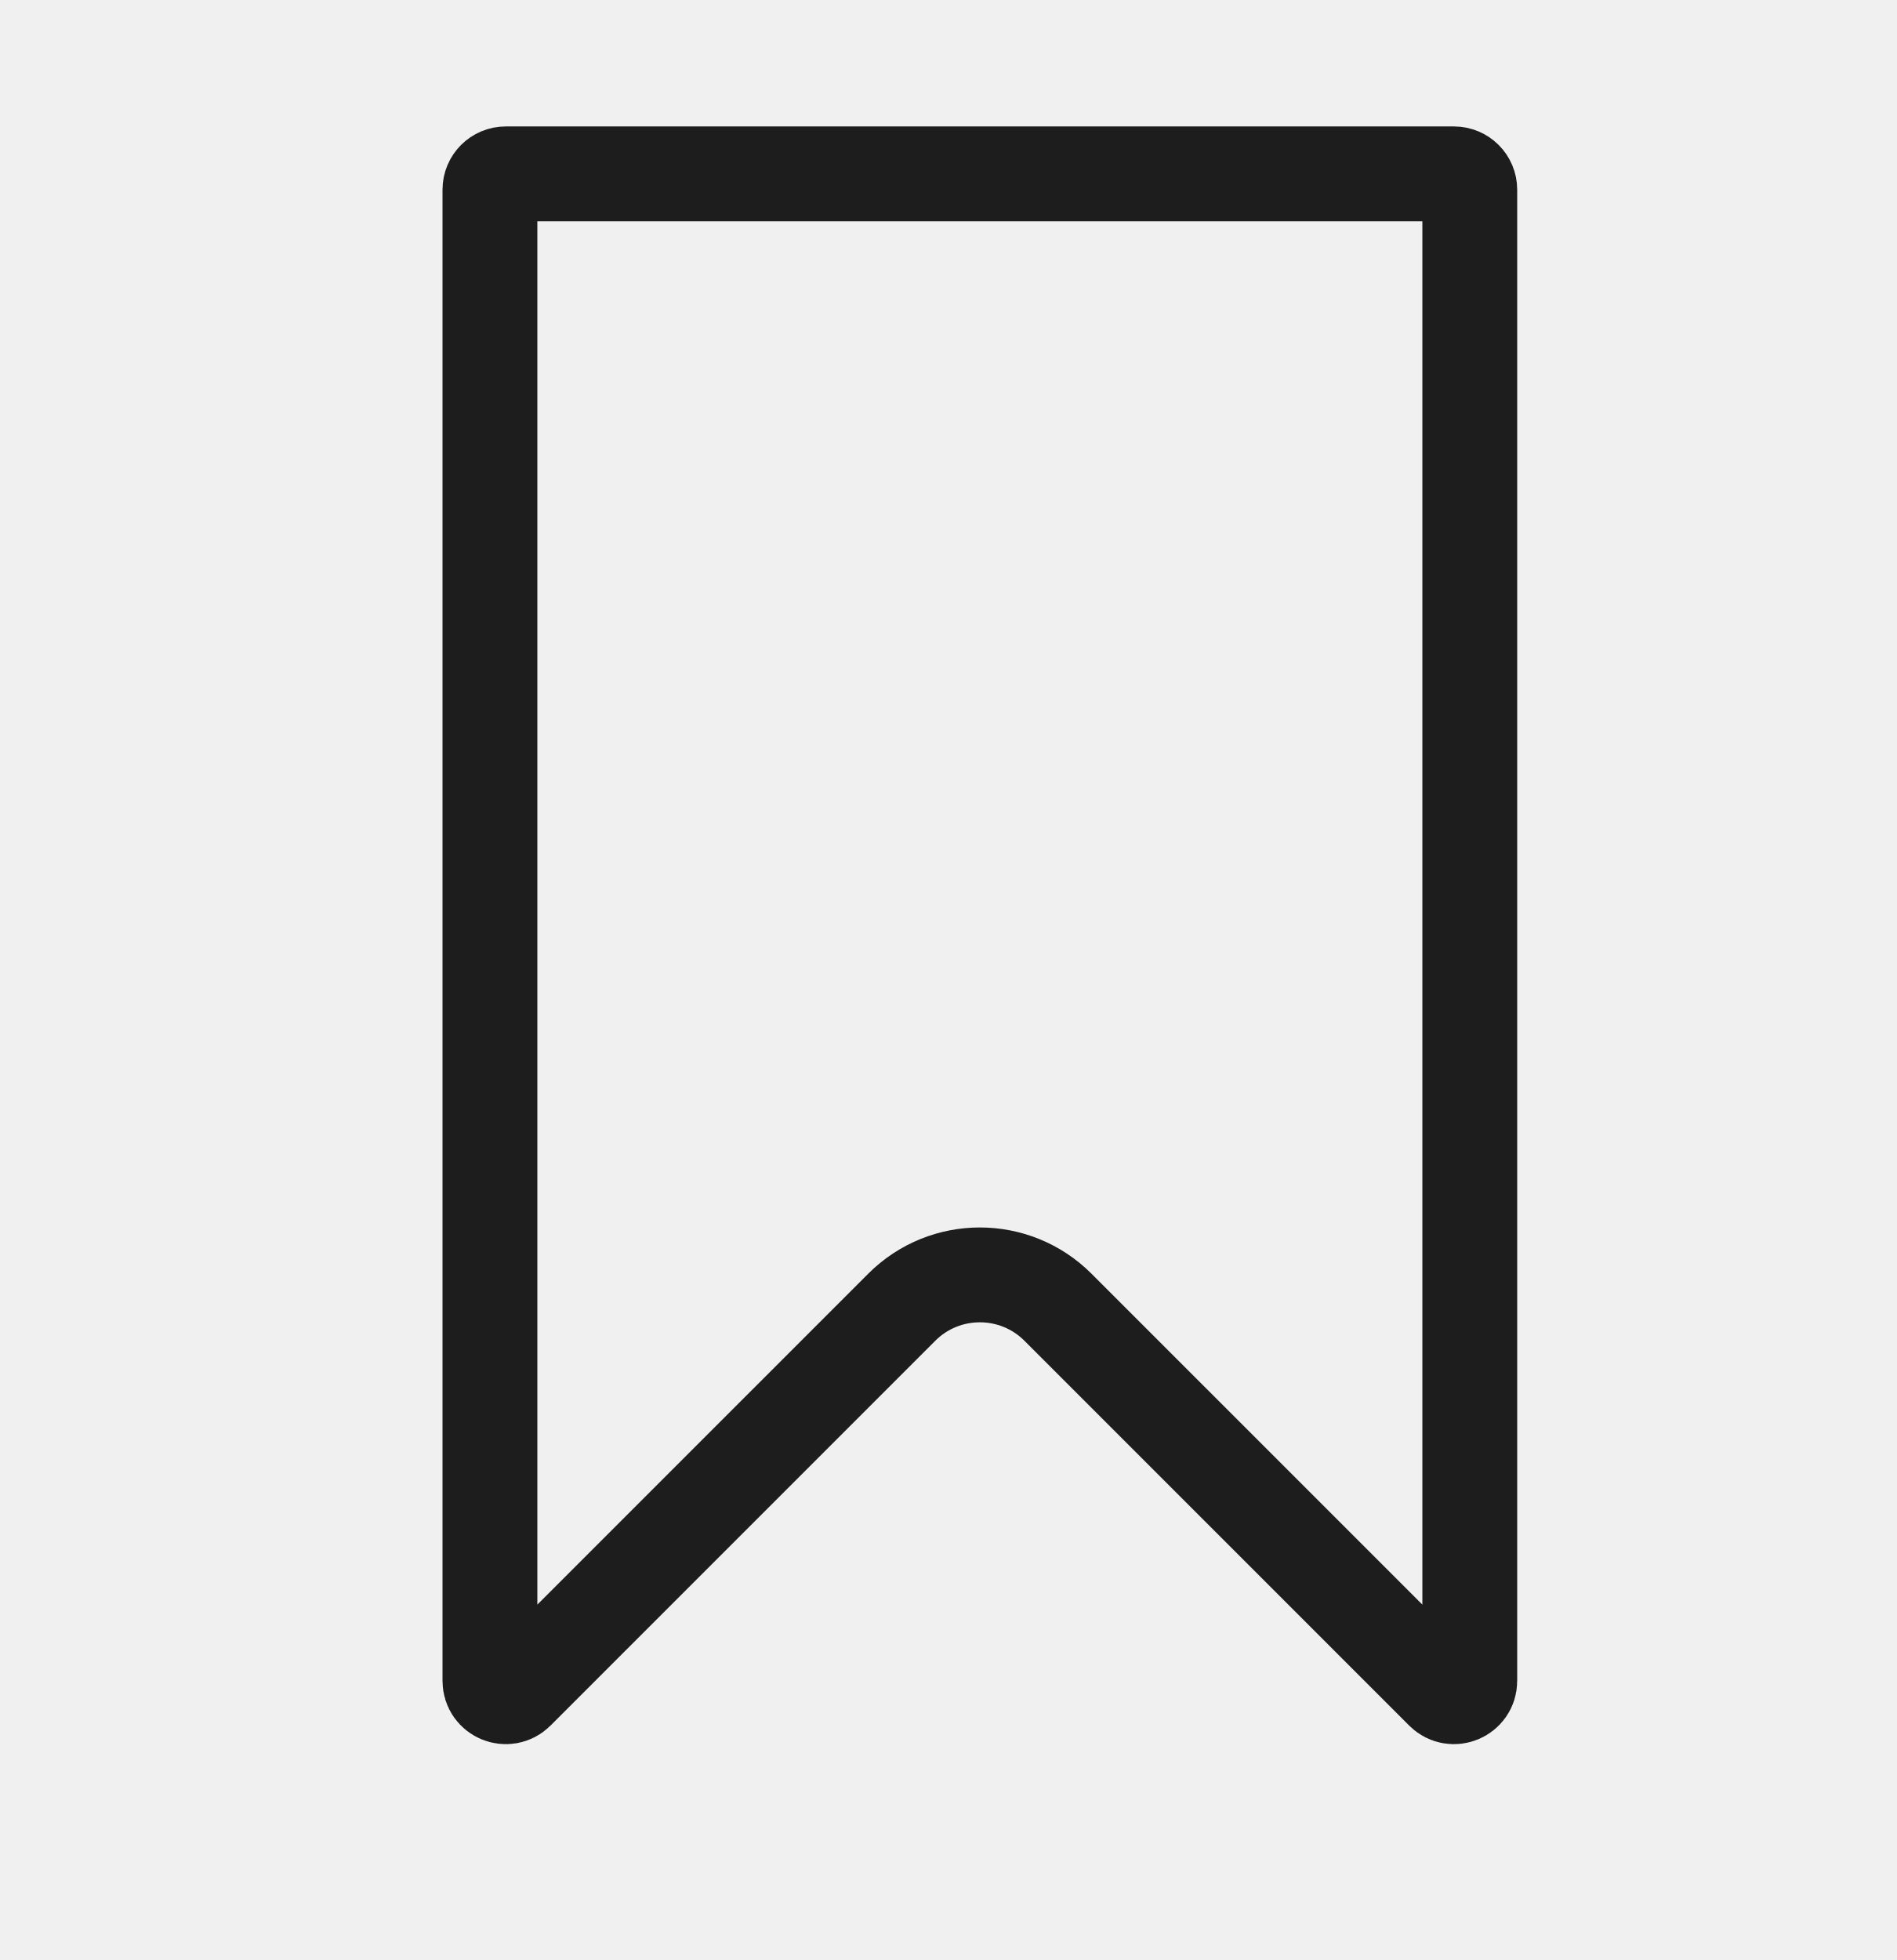
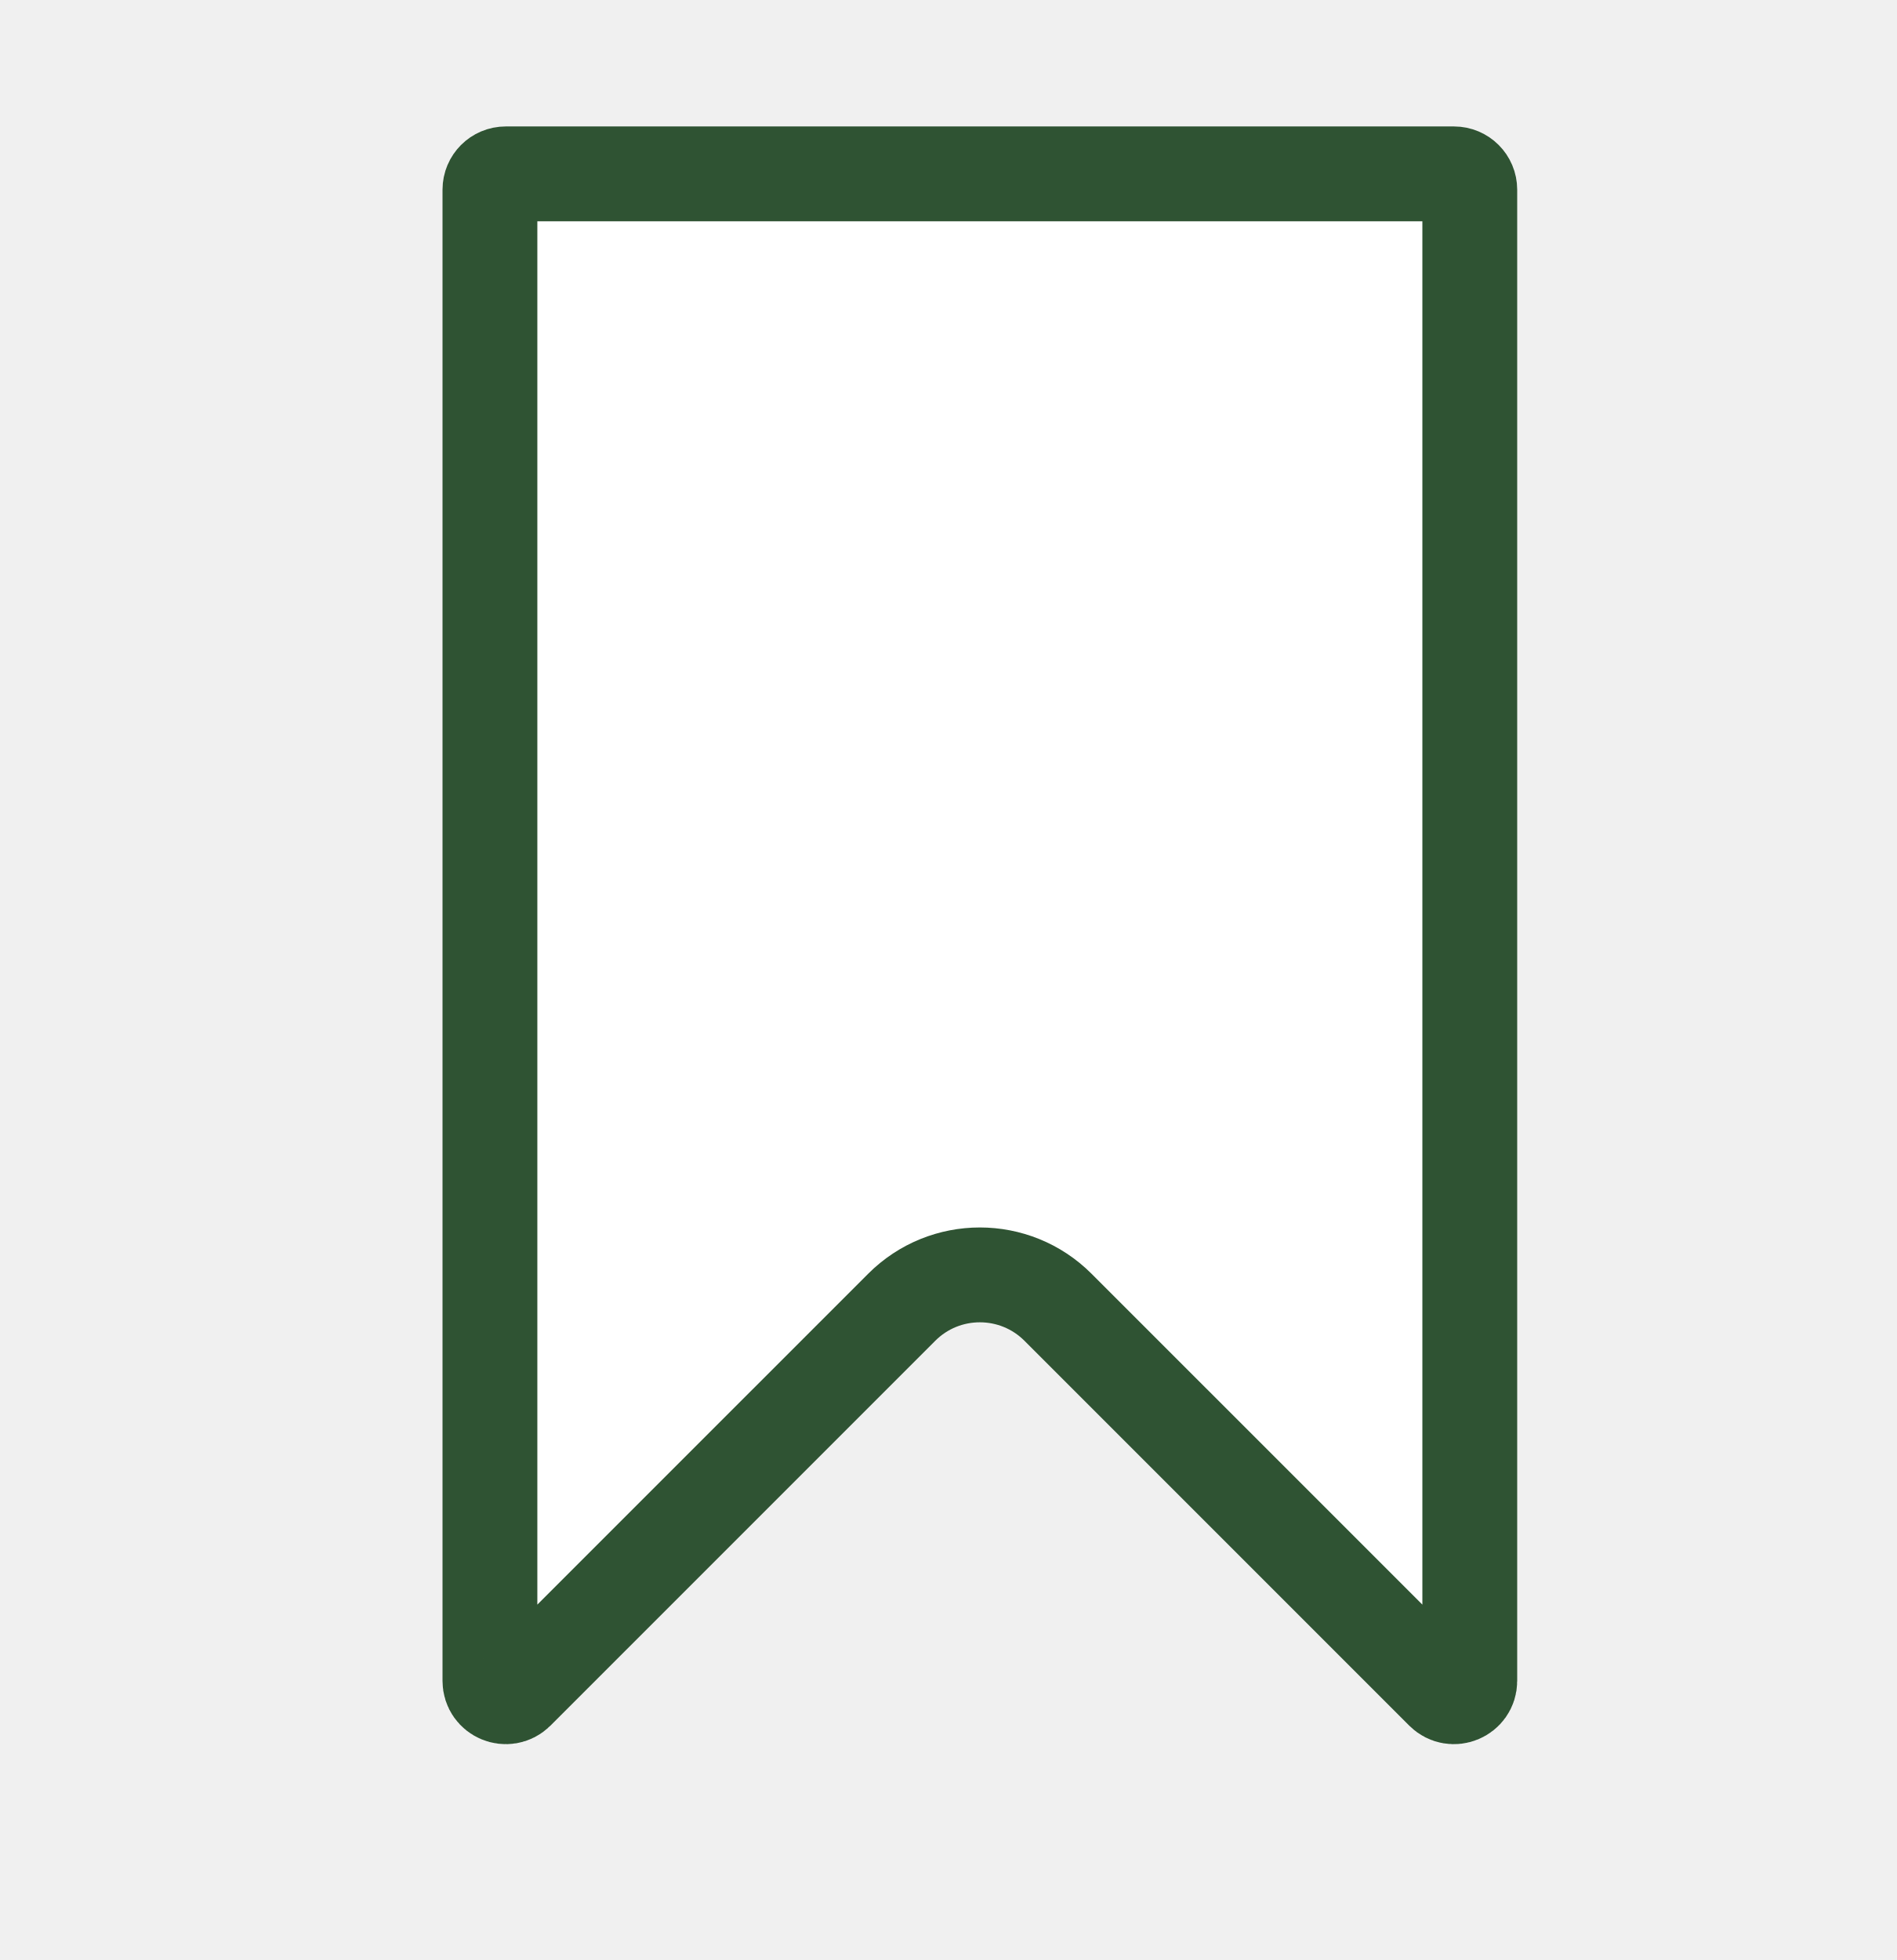
- <svg xmlns="http://www.w3.org/2000/svg" width="30" height="31" viewBox="0 0 30 31" fill="none">
-   <path d="M7.75 3C7.75 2.862 7.862 2.75 8 2.75H23C23.138 2.75 23.25 2.862 23.25 3V26.586C23.25 26.808 22.981 26.92 22.823 26.763L16.737 20.677C16.054 19.993 14.946 19.993 14.263 20.677L8.177 26.763C8.019 26.92 7.75 26.808 7.75 26.586V3Z" stroke="#1D1D1D" stroke-width="1.5" />
+ <svg xmlns="http://www.w3.org/2000/svg" width="30" height="31" viewBox="0 0 30 31" fill="white">
+   <path d="M7.75 3C7.75 2.862 7.862 2.75 8 2.75H23C23.138 2.75 23.25 2.862 23.25 3V26.586C23.25 26.808 22.981 26.92 22.823 26.763L16.737 20.677C16.054 19.993 14.946 19.993 14.263 20.677L8.177 26.763C8.019 26.92 7.75 26.808 7.75 26.586V3Z" stroke="#2F5333" stroke-width="1.5" />
</svg>
